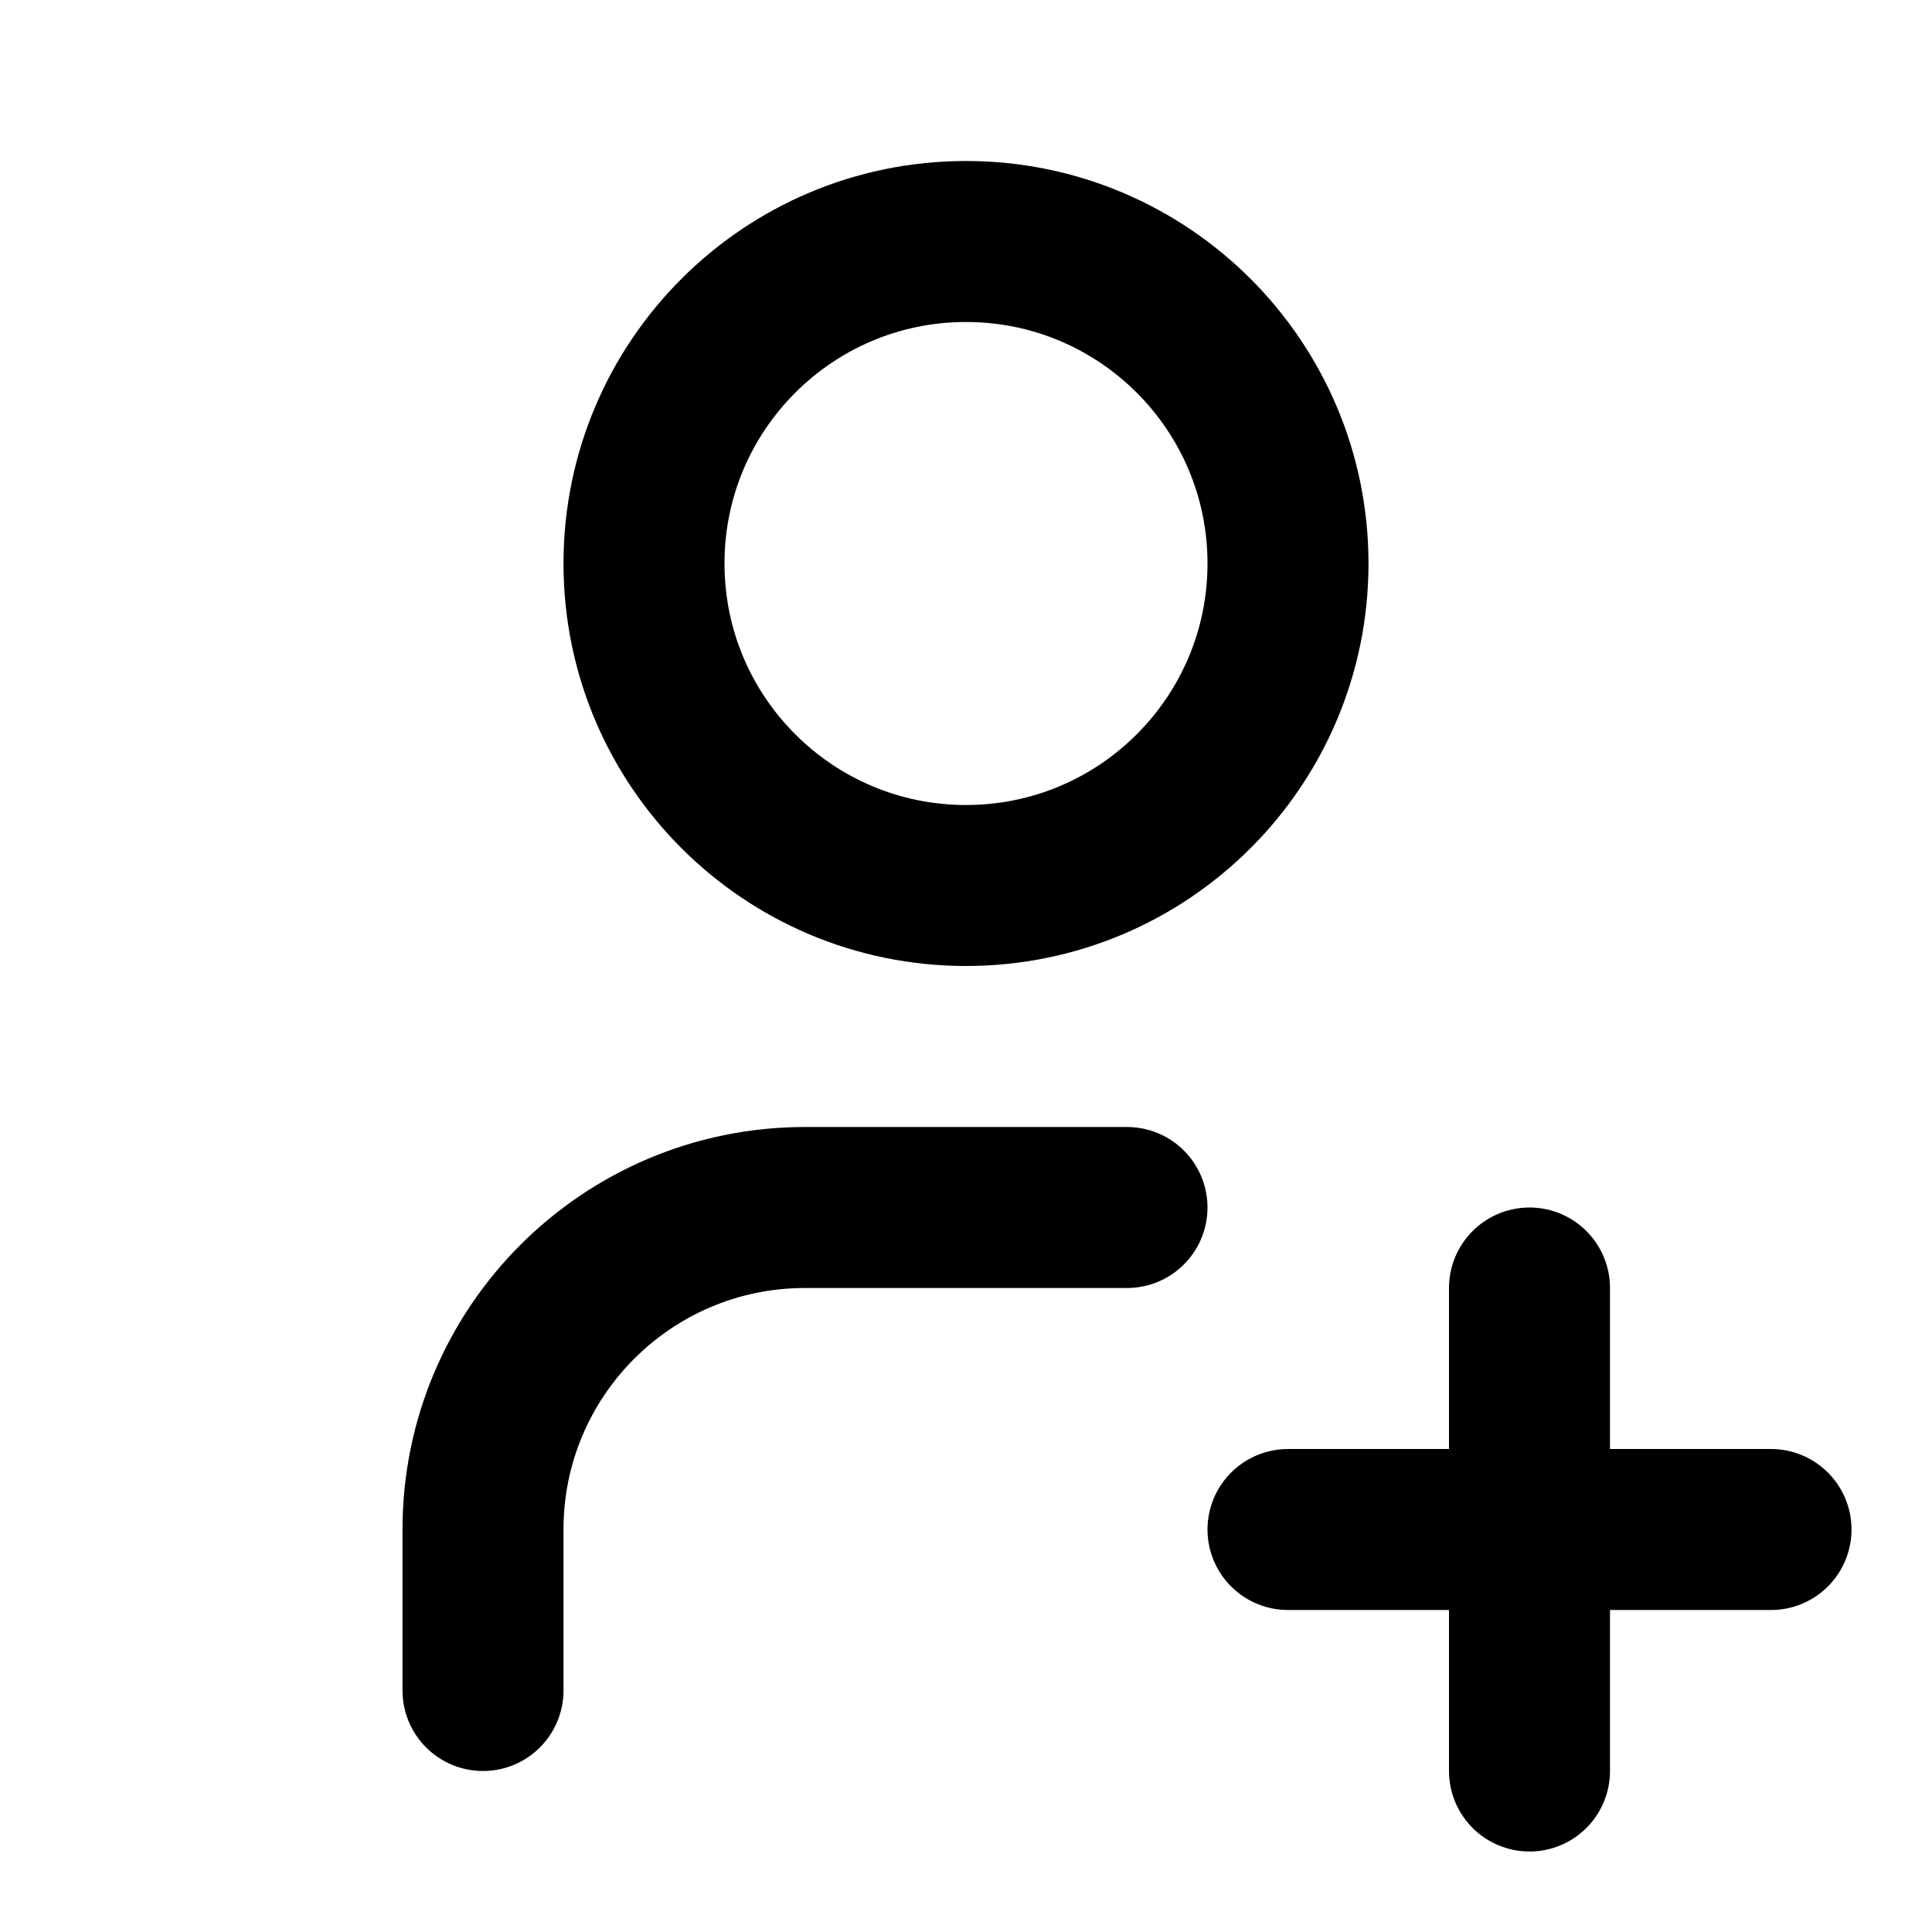
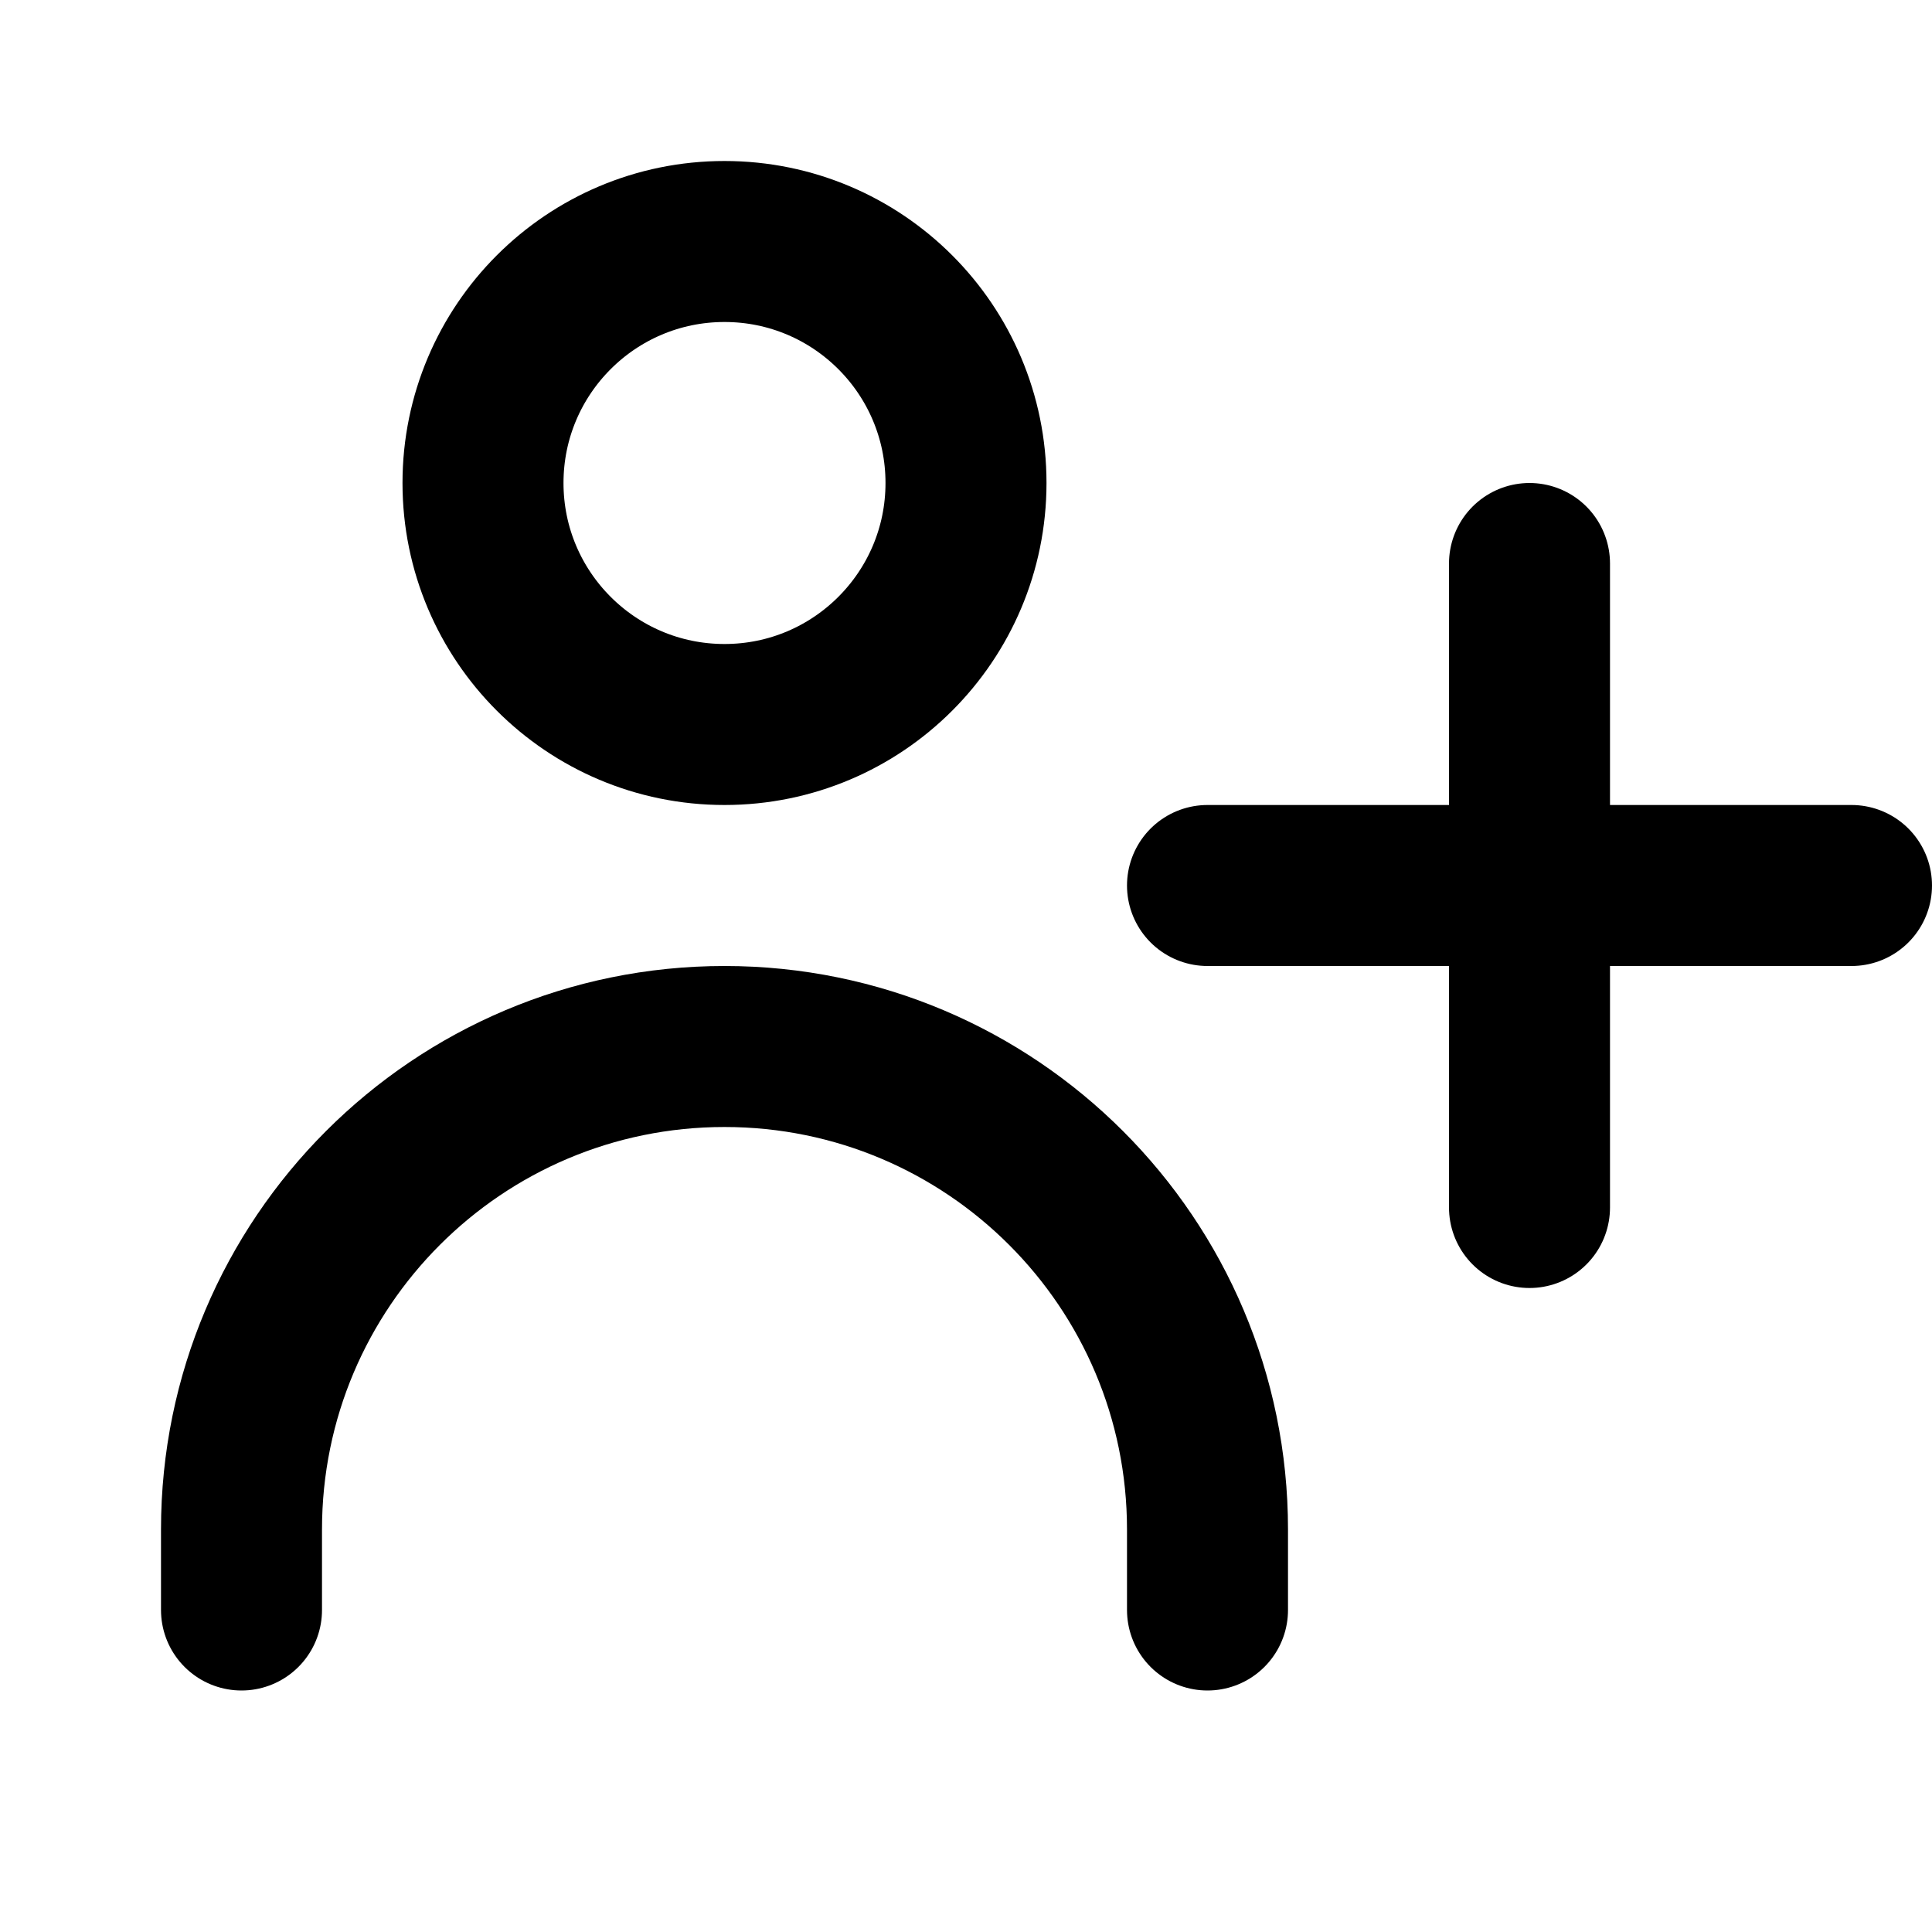
- <svg xmlns="http://www.w3.org/2000/svg" width="24" height="24" viewBox="0 0 24 24" fill="none" stroke="currentColor" stroke-width="2" stroke-linecap="round" stroke-linejoin="round">
-   <path d="M8 7a4 4 0 1 0 8 0a4 4 0 1 0 -8 0" />
-   <path d="M16 19h6" />
-   <path d="M19 16v6" />
-   <path d="M6 21v-2a4 4 0 0 1 4 -4h4" />
+ <svg xmlns="http://www.w3.org/2000/svg" width="24" height="24" viewBox="0 0 24 24" fill="none" stroke="currentColor" stroke-width="2" stroke-linecap="round" stroke-linejoin="round" role="img" aria-label="Create avatar">
+   <circle cx="9" cy="6" r="3" />
+   <path d="M3 20v-1a6 6 0 0 1 12 0v1" />
+   <path d="M19 7v8M15 11h8" />
</svg>
